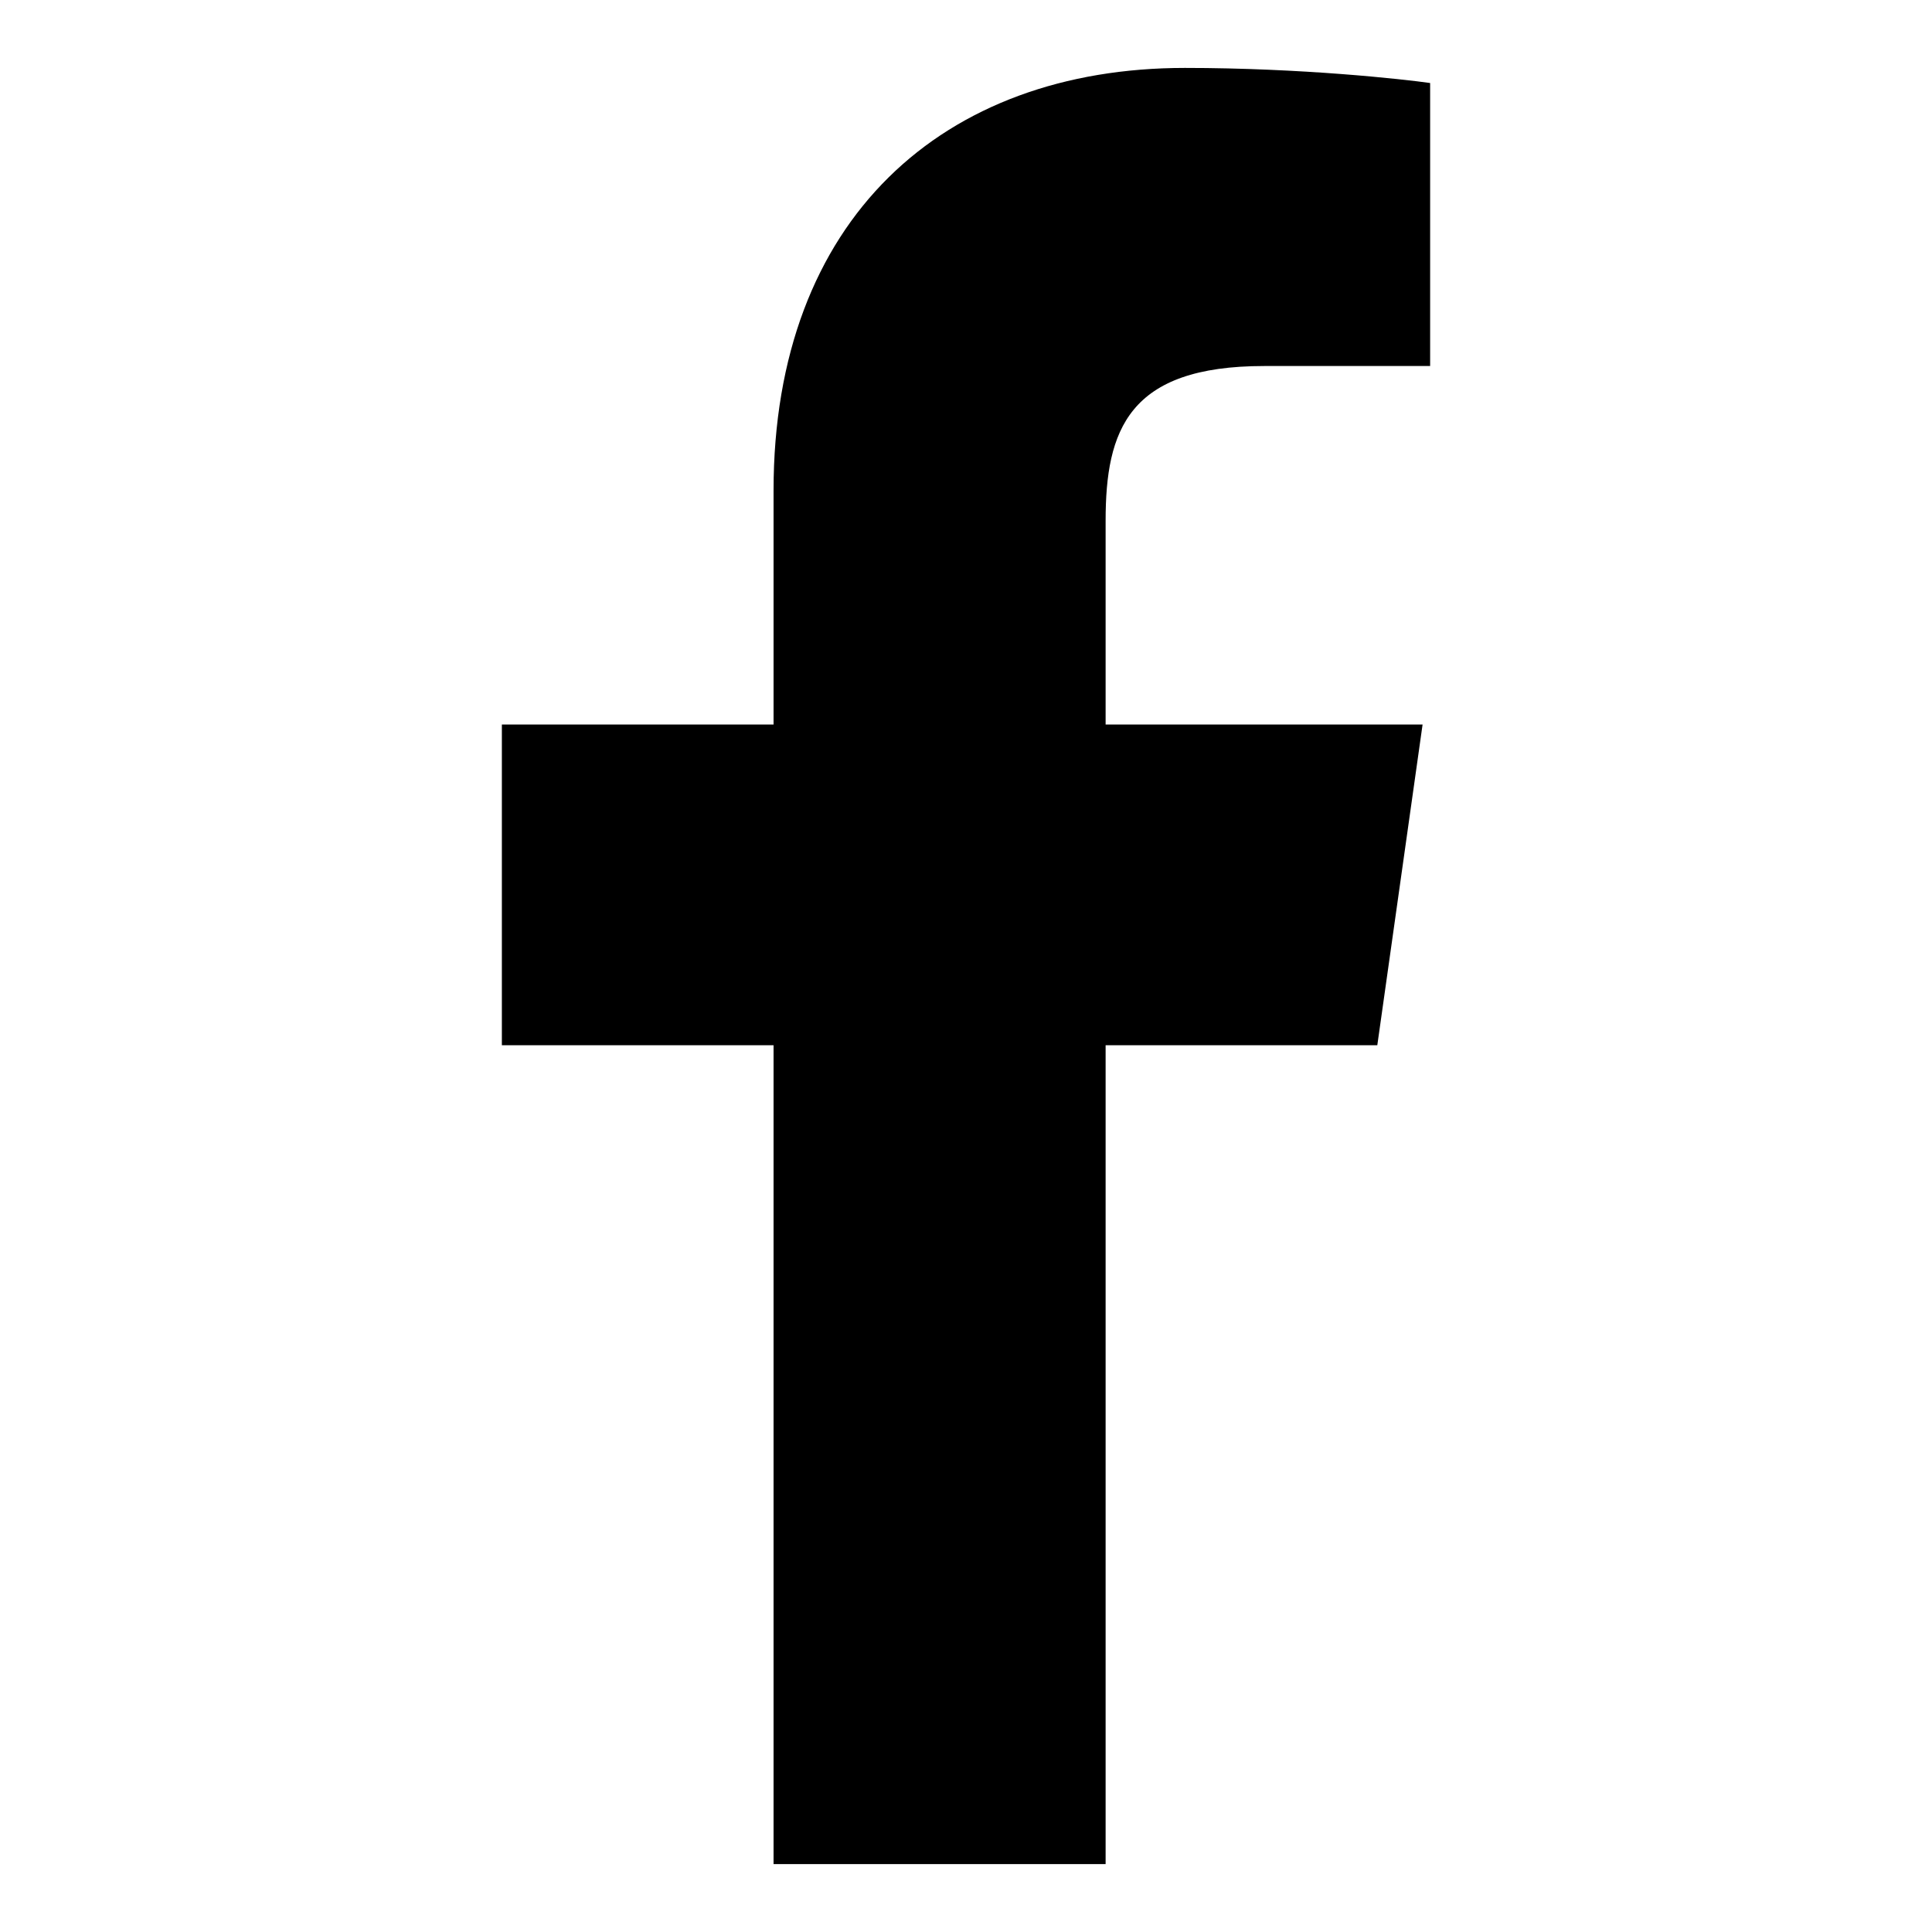
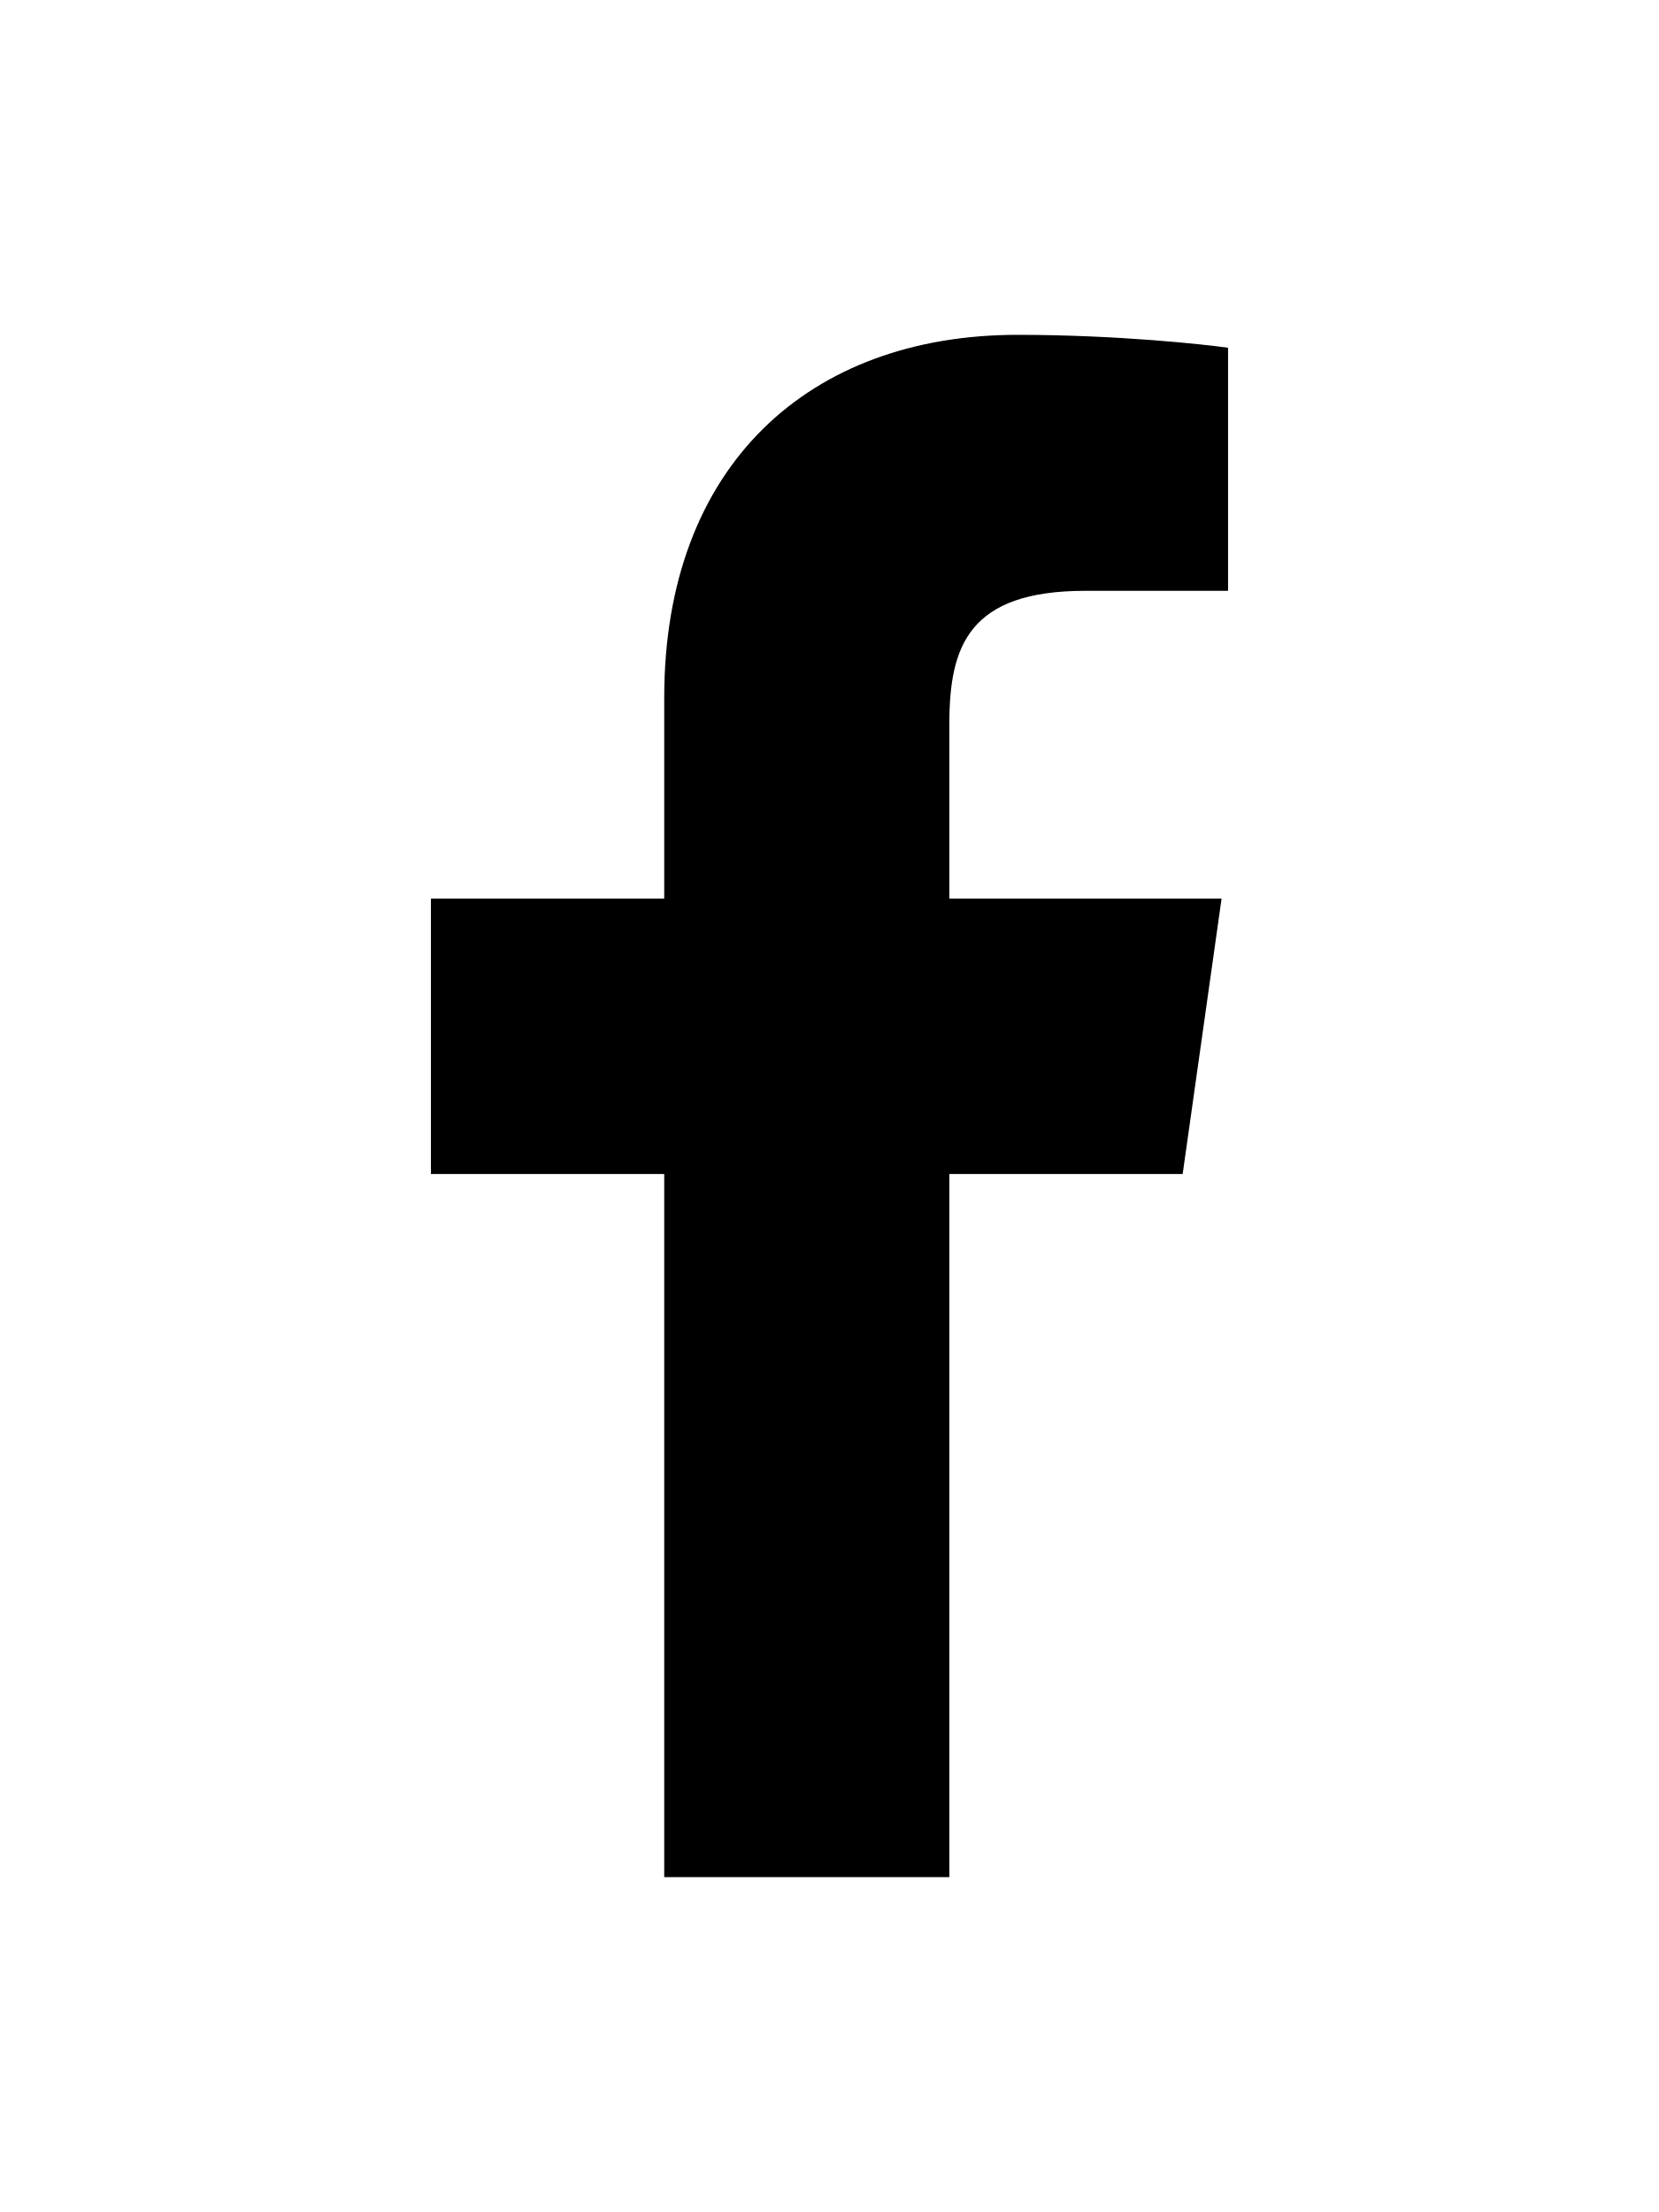
- <svg xmlns="http://www.w3.org/2000/svg" aria-hidden="true" fill="currentColor" viewBox="0 0 512 512" class="w-5 h-5">
-   <path d="M379 22v75h-44c-36 0-42 17-42 41v54h84l-12 85h-72v217h-88V277h-72v-85h72v-62c0-72 45-112 109-112 31 0 58 3 65 4z">
-   </path>
+ <svg xmlns="http://www.w3.org/2000/svg" class="w-5 h-5" width="24" height="24pt" viewBox="0 0 24 24" fill="currentColor">
+   <path d="M 17.766 1.031 L 17.766 4.547 L 15.703 4.547 C 14.016 4.547 13.734 5.344 13.734 6.469 L 13.734 9 L 17.672 9 L 17.109 12.984 L 13.734 12.984 L 13.734 23.156 L 9.609 23.156 L 9.609 12.984 L 6.234 12.984 L 6.234 9 L 9.609 9 L 9.609 6.094 C 9.609 2.719 11.719 0.844 14.719 0.844 C 16.172 0.844 17.438 0.984 17.766 1.031 Z M 17.766 1.031 " />
</svg>
